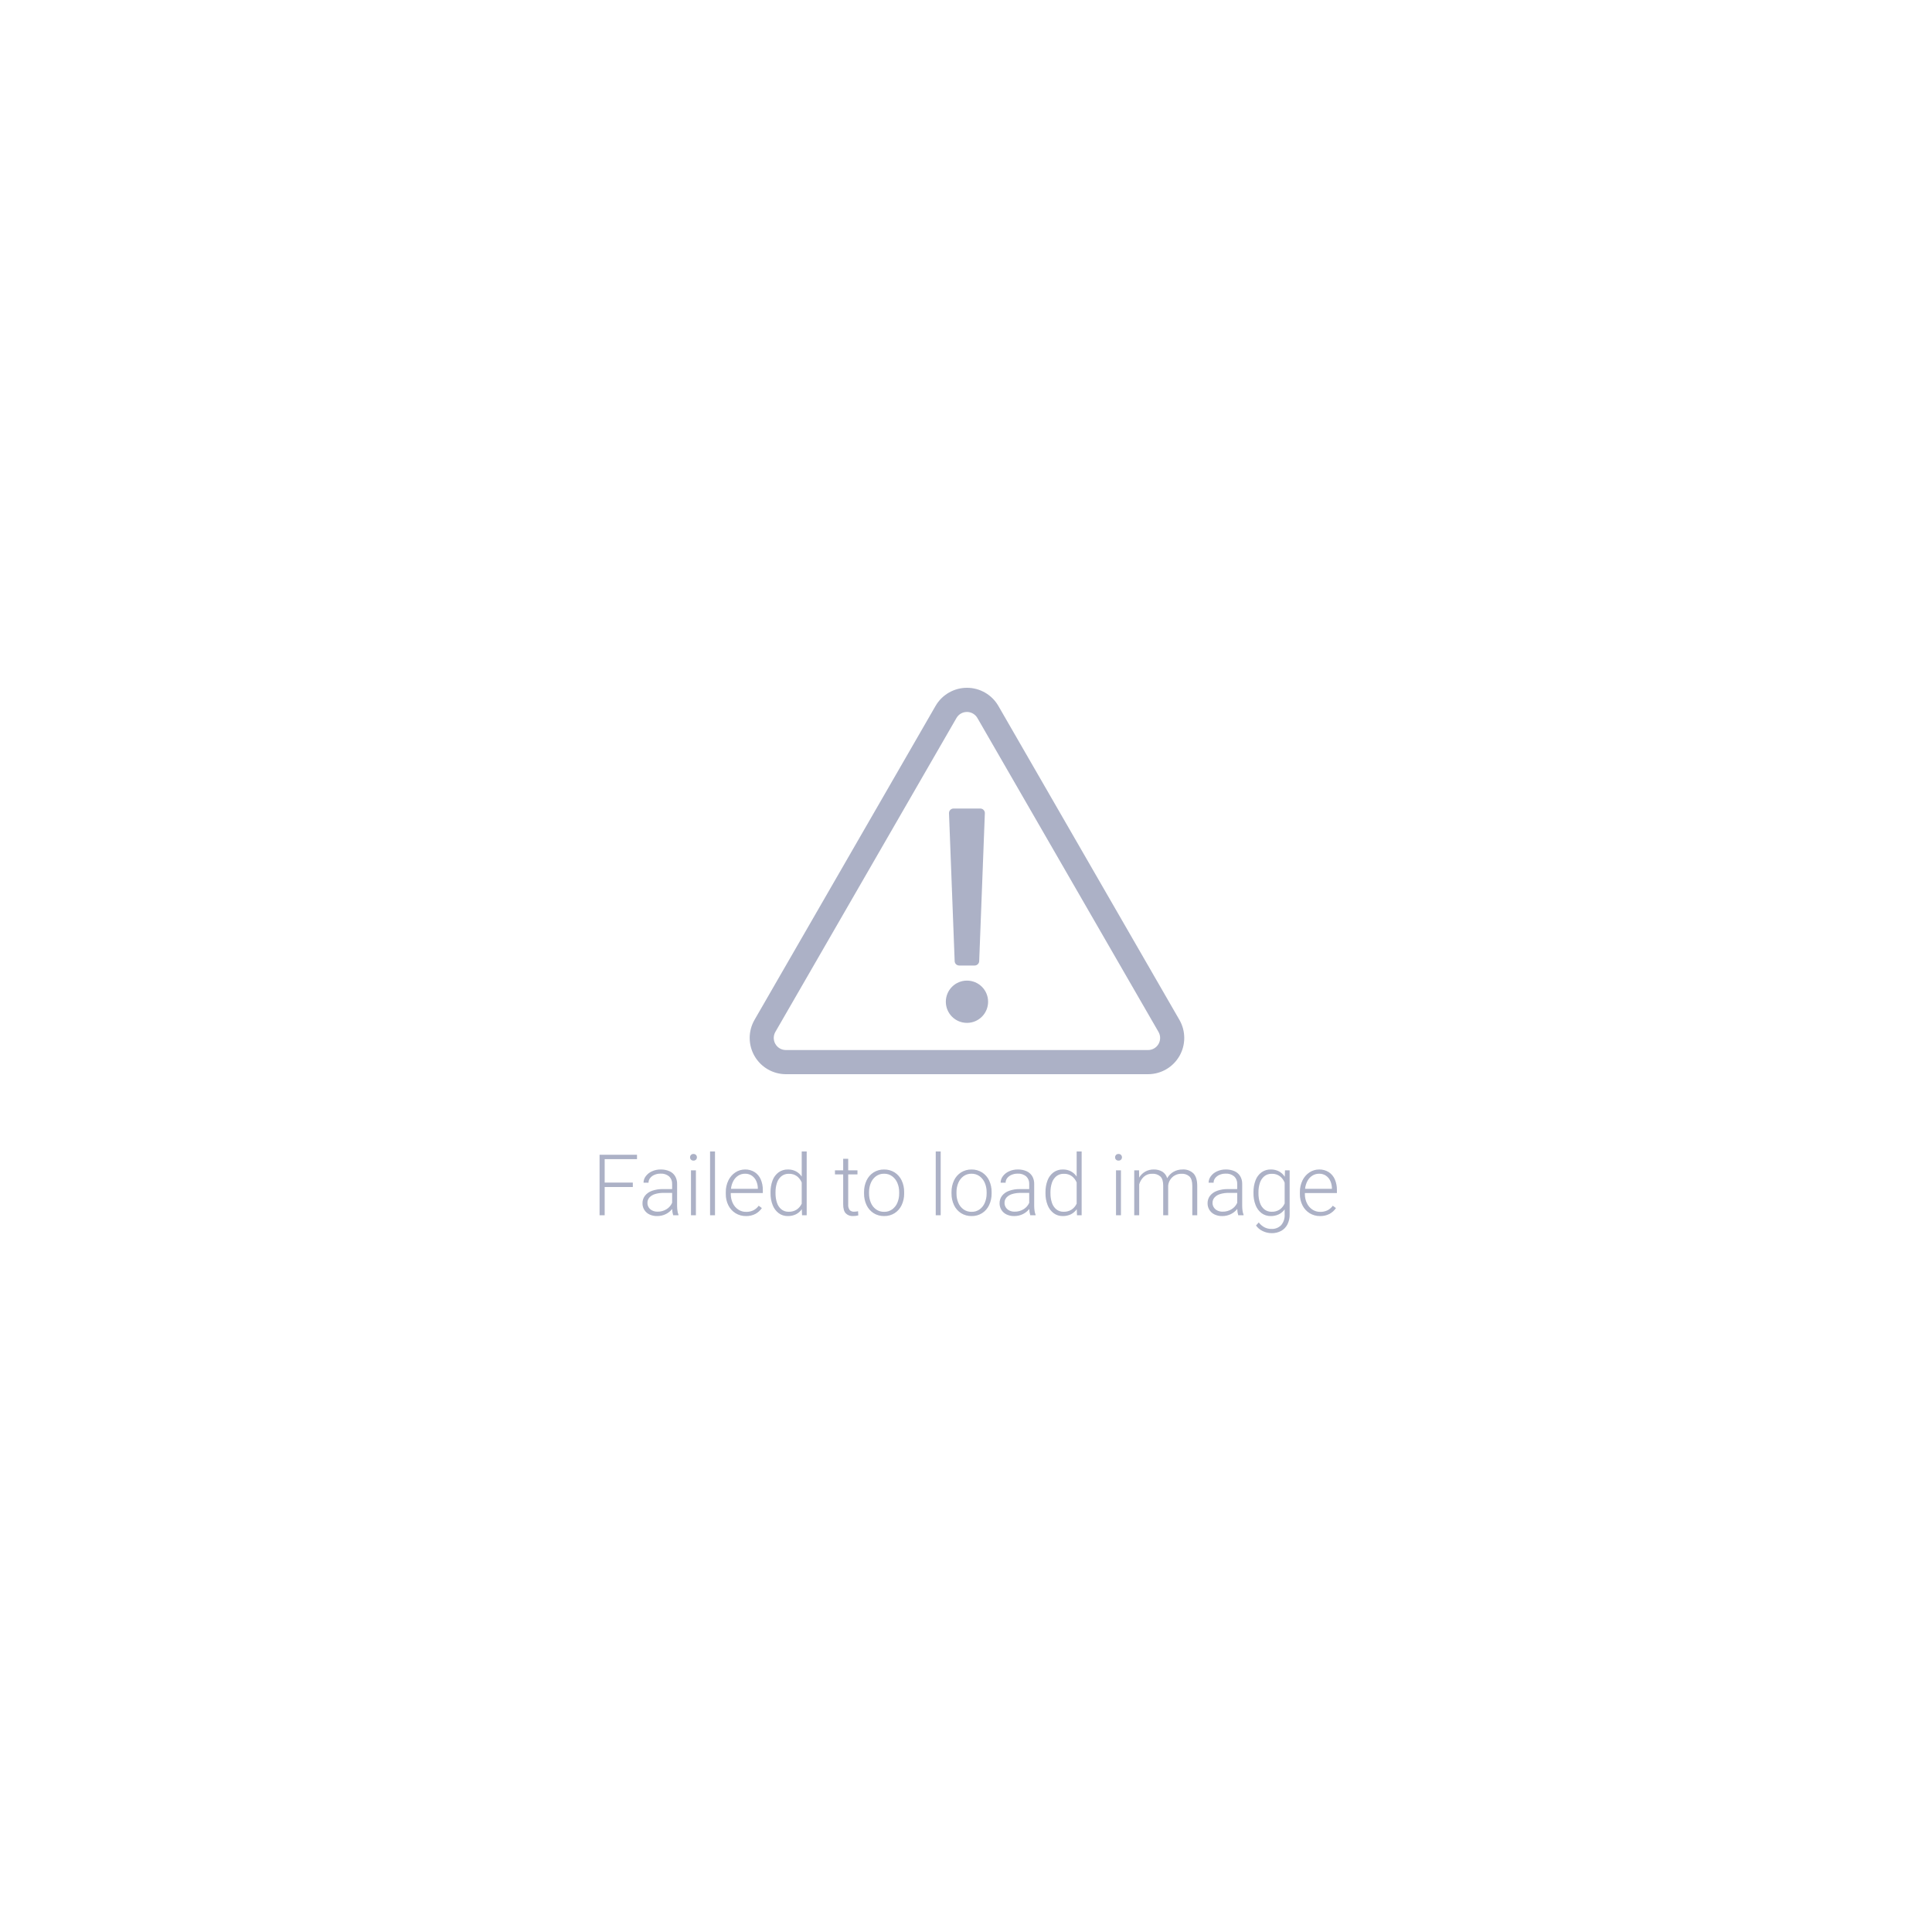
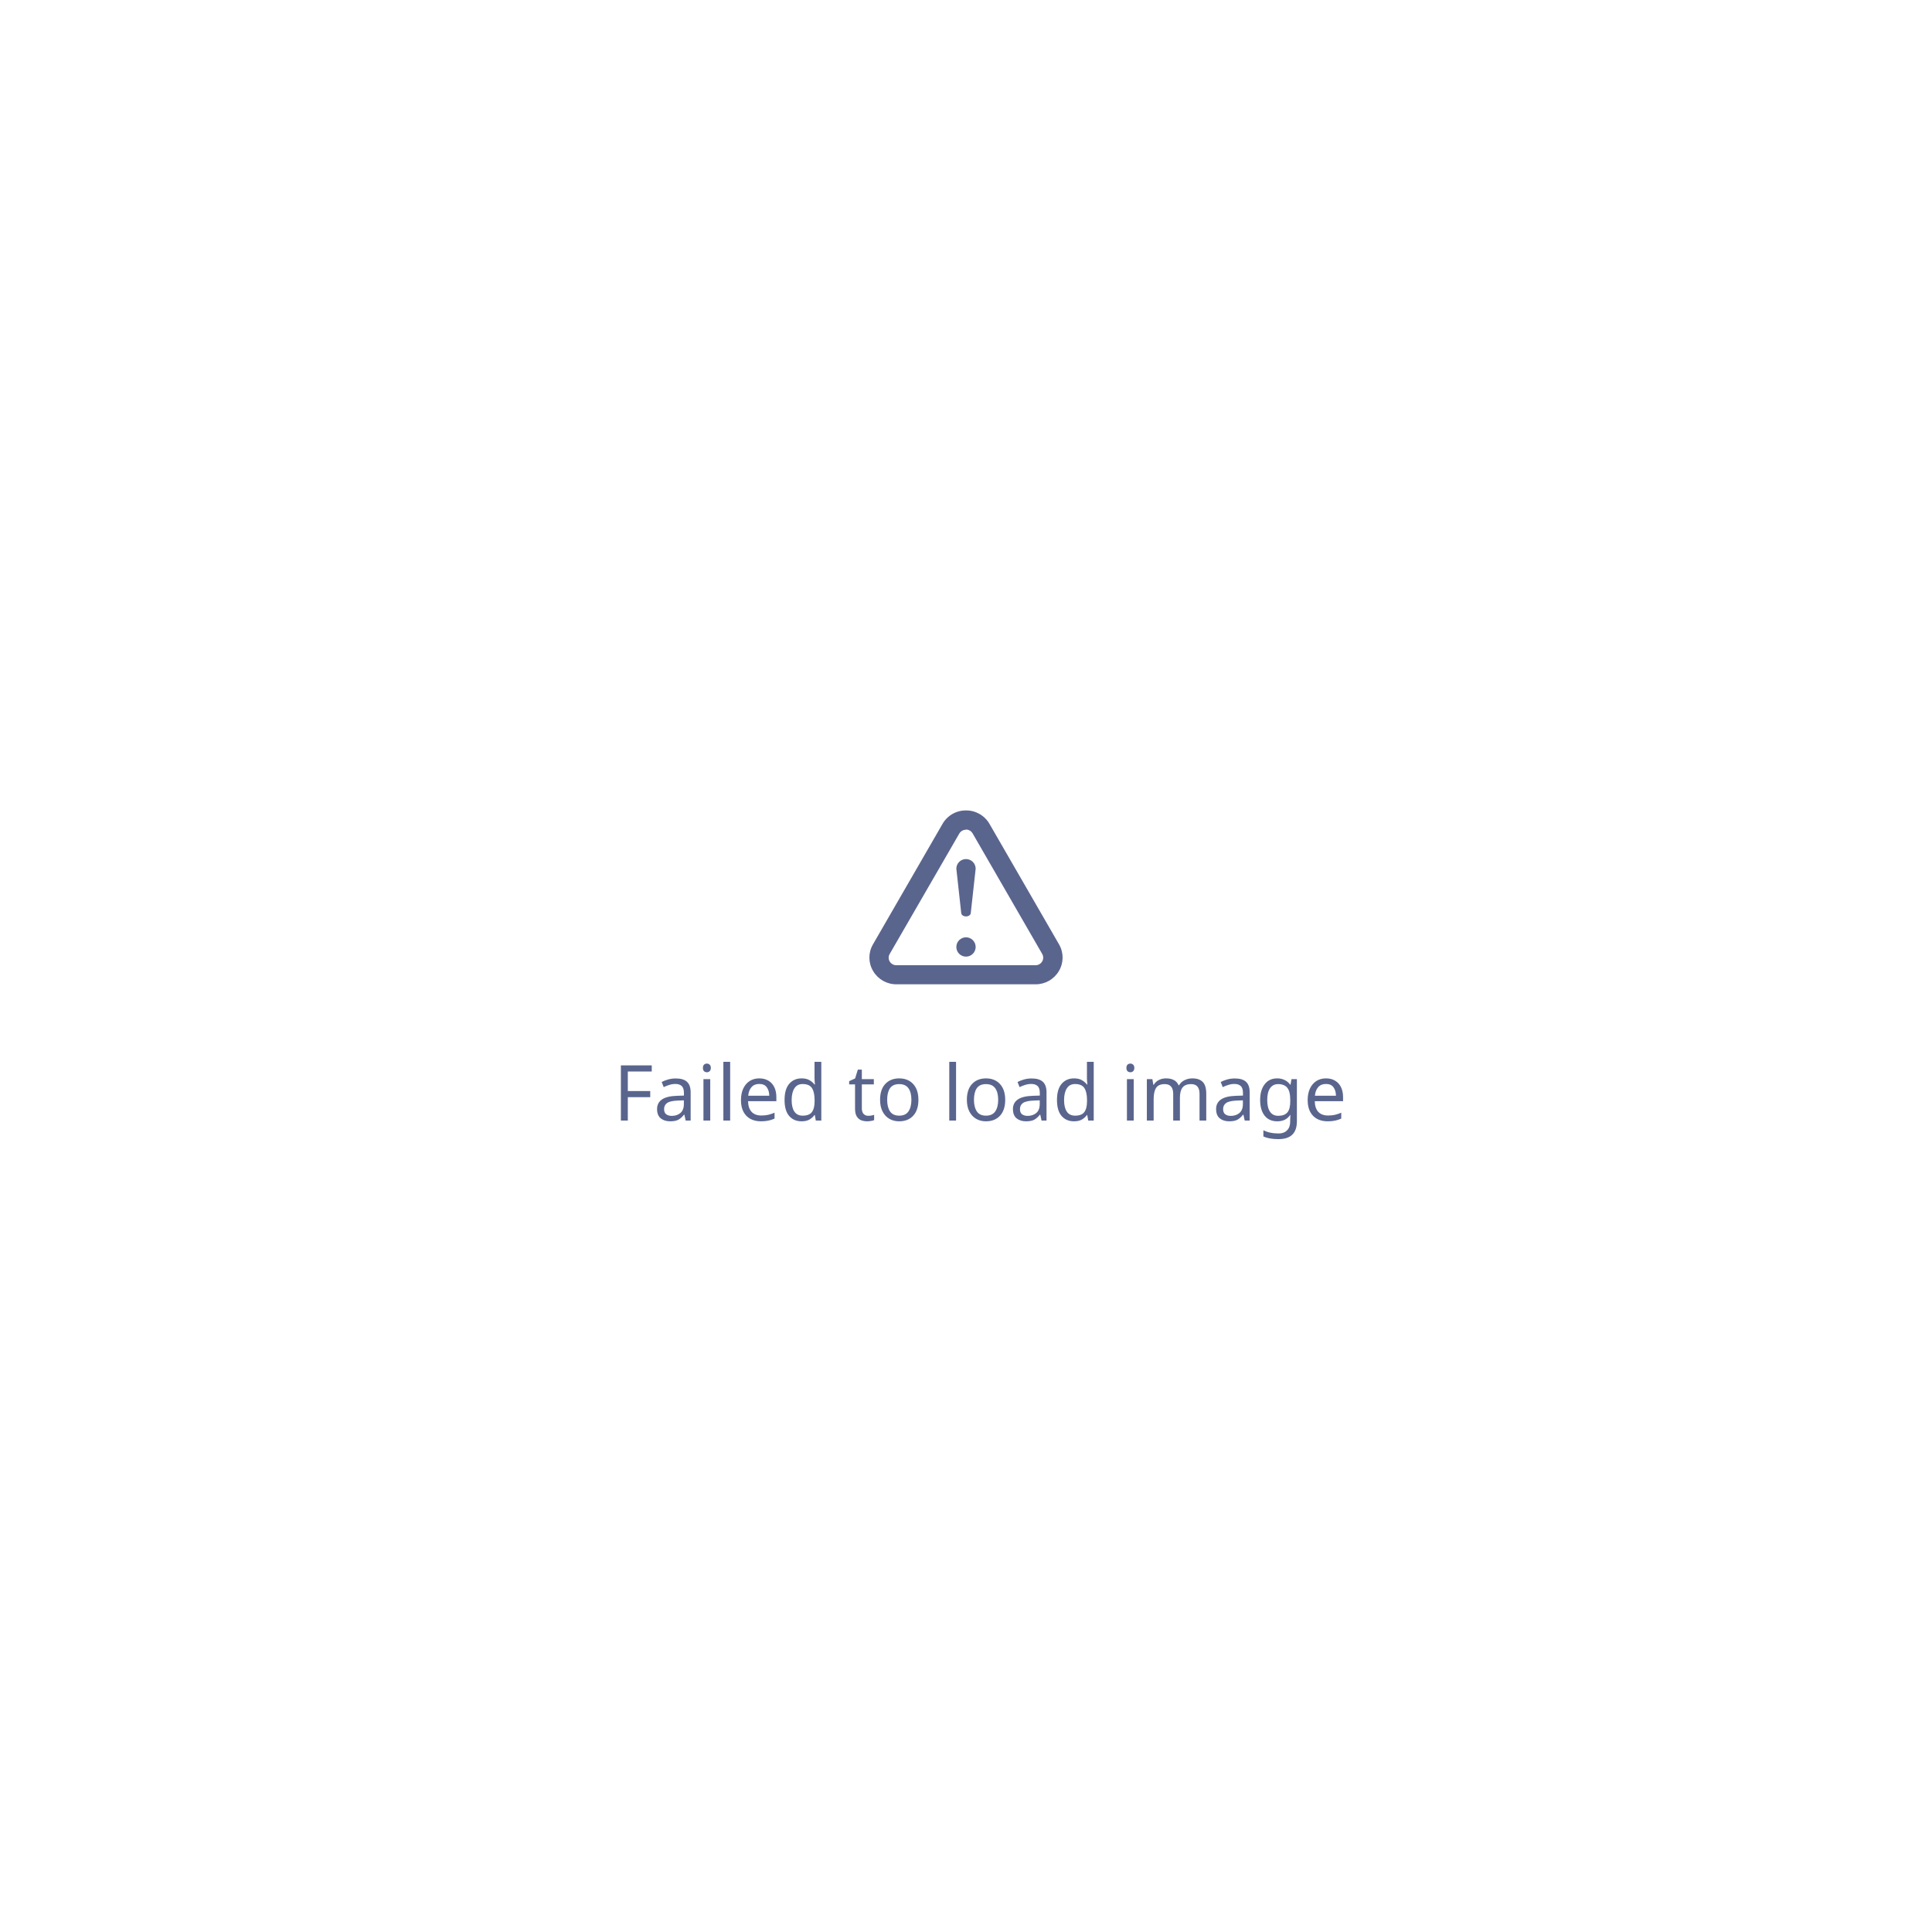
- <svg xmlns="http://www.w3.org/2000/svg" width="1000" height="1000" viewBox="0 0 1000 1000">
-   <defs>
-     <style>.a{fill:none;}.b{fill:#5a658e;opacity:0.505;}</style>
-   </defs>
-   <rect class="a" width="1000" height="1000" />
-   <path class="b" d="M105.547-112.5a2.344,2.344,0,0,0-2.344,2.422l2.93,76.562a2.334,2.334,0,0,0,2.344,2.266h8.008a2.362,2.362,0,0,0,2.344-2.266l2.93-76.562a2.344,2.344,0,0,0-2.344-2.422ZM112.5-23.437A10.92,10.92,0,0,0,101.562-12.5,10.92,10.92,0,0,0,112.5-1.562,10.92,10.92,0,0,0,123.437-12.5,10.92,10.92,0,0,0,112.5-23.437ZM222.46-3.125l-93.711-162.5a18.771,18.771,0,0,0-32.5,0L2.539-3.125A18.766,18.766,0,0,0,18.789,25H206.249A18.754,18.754,0,0,0,222.46-3.125ZM206.249,12.5H18.75a6.265,6.265,0,0,1-5.43-9.375l93.75-162.5a6.251,6.251,0,0,1,10.82,0l93.75,162.5A6.242,6.242,0,0,1,206.249,12.5Z" transform="translate(388 531)" />
-   <path class="b" d="M-187.021-29.025v12.139h14.566v2.277h-14.566V0h-2.643V-31.281h19.379v2.256Zm37.49,24.148a17.906,17.906,0,0,0,.183,2.557,7.9,7.9,0,0,0,.526,2.041V0h-2.75a11.849,11.849,0,0,1-.516-3.244,9.544,9.544,0,0,1-3.276,2.653A9.987,9.987,0,0,1-159.951.43a8.682,8.682,0,0,1-3.932-.849,6.373,6.373,0,0,1-2.632-2.353,6.3,6.3,0,0,1-.935-3.395,6.253,6.253,0,0,1,1.278-3.921,8.007,8.007,0,0,1,3.674-2.557,16.155,16.155,0,0,1,5.64-.892h4.748v-2.621a5.083,5.083,0,0,0-1.558-3.942,6.331,6.331,0,0,0-4.437-1.429,7.784,7.784,0,0,0-3.19.634,5.513,5.513,0,0,0-2.234,1.708,3.851,3.851,0,0,0-.806,2.363l-2.578-.021a5.588,5.588,0,0,1,1.139-3.319,8.08,8.08,0,0,1,3.18-2.546,10.61,10.61,0,0,1,4.6-.967,10.819,10.819,0,0,1,4.426.849,6.557,6.557,0,0,1,2.976,2.546,7.7,7.7,0,0,1,1.063,4.168Zm-10.141,3.029a8.5,8.5,0,0,0,4.684-1.278,7.373,7.373,0,0,0,2.879-3.3v-5.135h-4.4a14.38,14.38,0,0,0-4.5.623,6.316,6.316,0,0,0-2.879,1.783,4.107,4.107,0,0,0-1,2.771,4.249,4.249,0,0,0,.645,2.3,4.506,4.506,0,0,0,1.826,1.633A5.984,5.984,0,0,0-159.672-1.848Zm18.605-29.863a1.735,1.735,0,0,1,1.3.494,1.709,1.709,0,0,1,.483,1.246,1.646,1.646,0,0,1-.483,1.214,1.756,1.756,0,0,1-1.3.483,1.728,1.728,0,0,1-1.278-.483,1.646,1.646,0,0,1-.483-1.214,1.709,1.709,0,0,1,.483-1.246A1.707,1.707,0,0,1-141.066-31.711ZM-142.355,0V-23.246h2.557V0Zm9.883,0V-33h2.557V0Zm10.721-11.473v.494a10.711,10.711,0,0,0,1.01,4.673,8.214,8.214,0,0,0,2.814,3.341A7.173,7.173,0,0,0-113.8-1.74a8.4,8.4,0,0,0,3.674-.763,7.8,7.8,0,0,0,2.836-2.417L-105.66-3.7a9.486,9.486,0,0,1-3.3,3A10.065,10.065,0,0,1-113.91.43a10.02,10.02,0,0,1-5.36-1.461,10.1,10.1,0,0,1-3.717-4.061,12.639,12.639,0,0,1-1.343-5.887V-11.9a13.43,13.43,0,0,1,1.364-6.166,10.34,10.34,0,0,1,3.652-4.146,9.029,9.029,0,0,1,4.952-1.461,8.91,8.91,0,0,1,4.963,1.354,8.491,8.491,0,0,1,3.158,3.76,13.42,13.42,0,0,1,1.074,5.521v1.568Zm7.391-10.012a6.485,6.485,0,0,0-3.491.967,7.358,7.358,0,0,0-2.546,2.739,10.785,10.785,0,0,0-1.246,4.114h13.9v-.279a9.627,9.627,0,0,0-.806-3.738,6.548,6.548,0,0,0-2.245-2.761A6.043,6.043,0,0,0-114.361-21.484ZM-82.457-33V0h-2.406l-.129-3.115a8.056,8.056,0,0,1-3,2.621A9.289,9.289,0,0,1-92.254.43a7.7,7.7,0,0,1-4.705-1.493,9.514,9.514,0,0,1-3.115-4.179,16.157,16.157,0,0,1-1.1-6.145v-.451a16.593,16.593,0,0,1,1.085-6.263,9.125,9.125,0,0,1,3.115-4.125,7.973,7.973,0,0,1,4.759-1.45,8.8,8.8,0,0,1,4.2.956A8.182,8.182,0,0,1-85.035-20V-33Zm-9.3,31.2a7.208,7.208,0,0,0,4.136-1.128,7.533,7.533,0,0,0,2.589-3.062V-16.951A8.019,8.019,0,0,0-87.506-20.2a6.692,6.692,0,0,0-4.211-1.246A5.9,5.9,0,0,0-95.541-20.2a7.352,7.352,0,0,0-2.3,3.405,15.025,15.025,0,0,0-.752,4.952v.451a15.05,15.05,0,0,0,.752,4.941A7.351,7.351,0,0,0-95.562-3.04,5.847,5.847,0,0,0-91.76-1.8ZM-55.752.086a6.606,6.606,0,0,1-1.214.247A12.2,12.2,0,0,1-58.5.43a4.92,4.92,0,0,1-3.738-1.4q-1.332-1.4-1.332-4.705V-21.141h-4.254v-2.105h4.254v-5.973h2.6v5.973h4.791v2.105h-4.791V-5.672a4.322,4.322,0,0,0,.806,3.04,2.976,2.976,0,0,0,2.2.806,12.785,12.785,0,0,0,2.105-.236Zm2.986-12.053A13.687,13.687,0,0,1-51.477-18a9.985,9.985,0,0,1,3.642-4.168,9.852,9.852,0,0,1,5.425-1.5,9.944,9.944,0,0,1,5.457,1.5A9.96,9.96,0,0,1-33.3-18a13.687,13.687,0,0,1,1.289,6.037v.688A13.687,13.687,0,0,1-33.3-5.242a10.011,10.011,0,0,1-3.631,4.168A9.837,9.837,0,0,1-42.367.43a9.944,9.944,0,0,1-5.457-1.5,9.96,9.96,0,0,1-3.652-4.168,13.687,13.687,0,0,1-1.289-6.037Zm2.578.688a12.176,12.176,0,0,0,.913,4.77,8.015,8.015,0,0,0,2.686,3.459,6.983,6.983,0,0,0,4.222,1.289,6.9,6.9,0,0,0,4.189-1.289A8.047,8.047,0,0,0-35.5-6.51a12.176,12.176,0,0,0,.913-4.77v-.687a11.941,11.941,0,0,0-.924-4.727,8.243,8.243,0,0,0-2.7-3.48,6.869,6.869,0,0,0-4.2-1.311A6.823,6.823,0,0,0-46.6-20.174a8.2,8.2,0,0,0-2.675,3.48,12.063,12.063,0,0,0-.913,4.727ZM-15.662,0V-33h2.557V0ZM-7.5-11.967A13.687,13.687,0,0,1-6.209-18a9.985,9.985,0,0,1,3.642-4.168,9.852,9.852,0,0,1,5.425-1.5,9.944,9.944,0,0,1,5.457,1.5A9.96,9.96,0,0,1,11.967-18a13.687,13.687,0,0,1,1.289,6.037v.688a13.687,13.687,0,0,1-1.289,6.037A10.011,10.011,0,0,1,8.336-1.074,9.837,9.837,0,0,1,2.9.43a9.944,9.944,0,0,1-5.457-1.5A9.96,9.96,0,0,1-6.209-5.242,13.687,13.687,0,0,1-7.5-11.279Zm2.578.688a12.176,12.176,0,0,0,.913,4.77A8.015,8.015,0,0,0-1.321-3.051,6.983,6.983,0,0,0,2.9-1.762,6.9,6.9,0,0,0,7.09-3.051,8.047,8.047,0,0,0,9.765-6.51a12.176,12.176,0,0,0,.913-4.77v-.687a11.941,11.941,0,0,0-.924-4.727,8.243,8.243,0,0,0-2.7-3.48,6.869,6.869,0,0,0-4.2-1.311,6.823,6.823,0,0,0-4.189,1.311,8.2,8.2,0,0,0-2.675,3.48,12.063,12.063,0,0,0-.913,4.727ZM35.3-4.877a17.906,17.906,0,0,0,.183,2.557,7.9,7.9,0,0,0,.526,2.041V0h-2.75a11.85,11.85,0,0,1-.516-3.244A9.544,9.544,0,0,1,29.466-.591,9.987,9.987,0,0,1,24.879.43a8.682,8.682,0,0,1-3.932-.849,6.373,6.373,0,0,1-2.632-2.353,6.3,6.3,0,0,1-.935-3.395,6.253,6.253,0,0,1,1.278-3.921,8.006,8.006,0,0,1,3.674-2.557,16.156,16.156,0,0,1,5.64-.892h4.748v-2.621A5.083,5.083,0,0,0,31.163-20.1a6.331,6.331,0,0,0-4.437-1.429,7.784,7.784,0,0,0-3.19.634A5.513,5.513,0,0,0,21.3-19.186a3.851,3.851,0,0,0-.806,2.363l-2.578-.021a5.588,5.588,0,0,1,1.139-3.319,8.08,8.08,0,0,1,3.18-2.546,10.61,10.61,0,0,1,4.6-.967,10.819,10.819,0,0,1,4.426.849,6.557,6.557,0,0,1,2.976,2.546A7.7,7.7,0,0,1,35.3-16.113ZM25.158-1.848a8.5,8.5,0,0,0,4.684-1.278,7.373,7.373,0,0,0,2.879-3.3v-5.135h-4.4a14.38,14.38,0,0,0-4.5.623,6.316,6.316,0,0,0-2.879,1.783,4.107,4.107,0,0,0-1,2.771,4.249,4.249,0,0,0,.645,2.3,4.506,4.506,0,0,0,1.826,1.633A5.984,5.984,0,0,0,25.158-1.848ZM59.855-33V0H57.449L57.32-3.115a8.056,8.056,0,0,1-3,2.621A9.289,9.289,0,0,1,50.059.43a7.7,7.7,0,0,1-4.705-1.493,9.514,9.514,0,0,1-3.115-4.179,16.157,16.157,0,0,1-1.1-6.145v-.451A16.592,16.592,0,0,1,42.228-18.1a9.125,9.125,0,0,1,3.115-4.125,7.973,7.973,0,0,1,4.759-1.45,8.8,8.8,0,0,1,4.2.956A8.182,8.182,0,0,1,57.277-20V-33Zm-9.3,31.2a7.208,7.208,0,0,0,4.136-1.128,7.533,7.533,0,0,0,2.589-3.062V-16.951A8.019,8.019,0,0,0,54.807-20.2,6.692,6.692,0,0,0,50.6-21.441,5.9,5.9,0,0,0,46.771-20.2a7.352,7.352,0,0,0-2.3,3.405,15.025,15.025,0,0,0-.752,4.952v.451a15.05,15.05,0,0,0,.752,4.941A7.351,7.351,0,0,0,46.75-3.04,5.847,5.847,0,0,0,50.553-1.8ZM78.934-31.711a1.735,1.735,0,0,1,1.3.494,1.709,1.709,0,0,1,.483,1.246,1.646,1.646,0,0,1-.483,1.214,1.756,1.756,0,0,1-1.3.483,1.728,1.728,0,0,1-1.278-.483,1.646,1.646,0,0,1-.483-1.214,1.709,1.709,0,0,1,.483-1.246A1.707,1.707,0,0,1,78.934-31.711ZM77.645,0V-23.246H80.2V0Zm34.439-23.676a7.4,7.4,0,0,1,5.672,2.063q1.934,2.063,1.934,6.467V0h-2.557V-15.168q0-3.459-1.45-4.877a5.671,5.671,0,0,0-4.136-1.418,6.8,6.8,0,0,0-3.577.913,6.734,6.734,0,0,0-2.353,2.31,6.654,6.654,0,0,0-.967,2.857V0h-2.578V-15.383q0-3.287-1.472-4.684a5.835,5.835,0,0,0-4.179-1.4,6.167,6.167,0,0,0-4.372,1.547,8.737,8.737,0,0,0-2.4,3.932V0H87.076V-23.246h2.492l.064,3.76a8.708,8.708,0,0,1,3.126-3.083,8.692,8.692,0,0,1,4.415-1.106,8.311,8.311,0,0,1,4.426,1.1,5.989,5.989,0,0,1,2.535,3.395,8.834,8.834,0,0,1,3.212-3.266A9.065,9.065,0,0,1,112.084-23.676Zm30.873,18.8a17.906,17.906,0,0,0,.183,2.557,7.9,7.9,0,0,0,.526,2.041V0h-2.75a11.849,11.849,0,0,1-.516-3.244,9.544,9.544,0,0,1-3.276,2.653A9.987,9.987,0,0,1,132.537.43a8.682,8.682,0,0,1-3.932-.849,6.373,6.373,0,0,1-2.632-2.353,6.3,6.3,0,0,1-.935-3.395,6.253,6.253,0,0,1,1.278-3.921,8.007,8.007,0,0,1,3.674-2.557,16.155,16.155,0,0,1,5.64-.892h4.748v-2.621a5.083,5.083,0,0,0-1.558-3.942,6.331,6.331,0,0,0-4.437-1.429,7.784,7.784,0,0,0-3.19.634,5.513,5.513,0,0,0-2.234,1.708,3.851,3.851,0,0,0-.806,2.363l-2.578-.021a5.588,5.588,0,0,1,1.139-3.319,8.08,8.08,0,0,1,3.18-2.546,10.61,10.61,0,0,1,4.6-.967,10.819,10.819,0,0,1,4.426.849,6.557,6.557,0,0,1,2.976,2.546,7.7,7.7,0,0,1,1.063,4.168ZM132.816-1.848A8.5,8.5,0,0,0,137.5-3.126a7.373,7.373,0,0,0,2.879-3.3v-5.135h-4.4a14.38,14.38,0,0,0-4.5.623,6.316,6.316,0,0,0-2.879,1.783,4.107,4.107,0,0,0-1,2.771,4.249,4.249,0,0,0,.645,2.3,4.506,4.506,0,0,0,1.826,1.633A5.984,5.984,0,0,0,132.816-1.848Zm34.7-21.4V-.408a11,11,0,0,1-1.149,5.178,7.947,7.947,0,0,1-3.255,3.352,10.034,10.034,0,0,1-4.92,1.16,10.65,10.65,0,0,1-4.522-1.031,8.855,8.855,0,0,1-3.577-2.943l1.439-1.568a9.206,9.206,0,0,0,2.986,2.535,7.683,7.683,0,0,0,3.523.816,6.584,6.584,0,0,0,5.092-1.955,7.743,7.743,0,0,0,1.8-5.457V-3.029a8.215,8.215,0,0,1-3.008,2.557,9.3,9.3,0,0,1-4.211.9,7.733,7.733,0,0,1-4.727-1.493,9.442,9.442,0,0,1-3.1-4.179,16.3,16.3,0,0,1-1.085-6.145v-.451a16.741,16.741,0,0,1,1.074-6.263,9.088,9.088,0,0,1,3.094-4.125,8,8,0,0,1,4.791-1.45,8.8,8.8,0,0,1,4.254.978,8.156,8.156,0,0,1,2.986,2.8l.107-3.352ZM158.211-1.8a7.136,7.136,0,0,0,4.168-1.149A7.485,7.485,0,0,0,164.936-6.1V-16.844a7.841,7.841,0,0,0-2.438-3.319,6.656,6.656,0,0,0-4.243-1.278A5.9,5.9,0,0,0,154.43-20.2a7.352,7.352,0,0,0-2.3,3.405,15.026,15.026,0,0,0-.752,4.952v.451a15.05,15.05,0,0,0,.752,4.941,7.351,7.351,0,0,0,2.277,3.405A5.847,5.847,0,0,0,158.211-1.8ZM175.4-11.473v.494a10.711,10.711,0,0,0,1.01,4.673,8.214,8.214,0,0,0,2.814,3.341,7.173,7.173,0,0,0,4.125,1.225,8.4,8.4,0,0,0,3.674-.763,7.8,7.8,0,0,0,2.836-2.417L191.49-3.7a9.486,9.486,0,0,1-3.3,3A10.065,10.065,0,0,1,183.24.43a10.02,10.02,0,0,1-5.36-1.461,10.1,10.1,0,0,1-3.717-4.061,12.639,12.639,0,0,1-1.343-5.887V-11.9a13.43,13.43,0,0,1,1.364-6.166,10.34,10.34,0,0,1,3.652-4.146,9.029,9.029,0,0,1,4.952-1.461,8.91,8.91,0,0,1,4.963,1.354,8.491,8.491,0,0,1,3.158,3.76,13.42,13.42,0,0,1,1.074,5.521v1.568Zm7.391-10.012a6.485,6.485,0,0,0-3.491.967,7.358,7.358,0,0,0-2.546,2.739,10.785,10.785,0,0,0-1.246,4.114h13.9v-.279a9.626,9.626,0,0,0-.806-3.738,6.548,6.548,0,0,0-2.245-2.761A6.043,6.043,0,0,0,182.789-21.484Z" transform="translate(500 629)" />
+ <svg xmlns="http://www.w3.org/2000/svg" width="400" height="400" viewBox="0 0 400 400">
+   <text transform="translate(127 232)" font-size="16" fill="#5a658e" font-family="'Heebo', sans-serif" font-weight="500">Failed to load image</text>
+   <path id="p1" d="M214.4,203.79H185.61a5.56,5.56,0,0,1-4.83-2.73,5.42,5.42,0,0,1-.07-5.49l14.4-24.94a5.55,5.55,0,0,1,4.89-2.84h0a5.57,5.57,0,0,1,4.9,2.85l14.38,24.91a5.43,5.43,0,0,1-.06,5.51A5.56,5.56,0,0,1,214.4,203.79Zm-14.4-32a1.59,1.59,0,0,0-1.4.81v0L184.2,197.51a1.53,1.53,0,0,0,0,1.55,1.58,1.58,0,0,0,1.38.78H214.4a1.58,1.58,0,0,0,1.37-.78,1.54,1.54,0,0,0,0-1.57l-14.38-24.91A1.59,1.59,0,0,0,200,171.75Zm-3.14-.15h0ZM200,194.06a2,2,0,1,0,2,2A2,2,0,0,0,200,194.06Zm1-5.13,1-9.07a2,2,0,0,0-2-2h0a2,2,0,0,0-2,2l1,9.07C199,190,201,190,201,188.93Z" fill="#5a658e" />
</svg>
